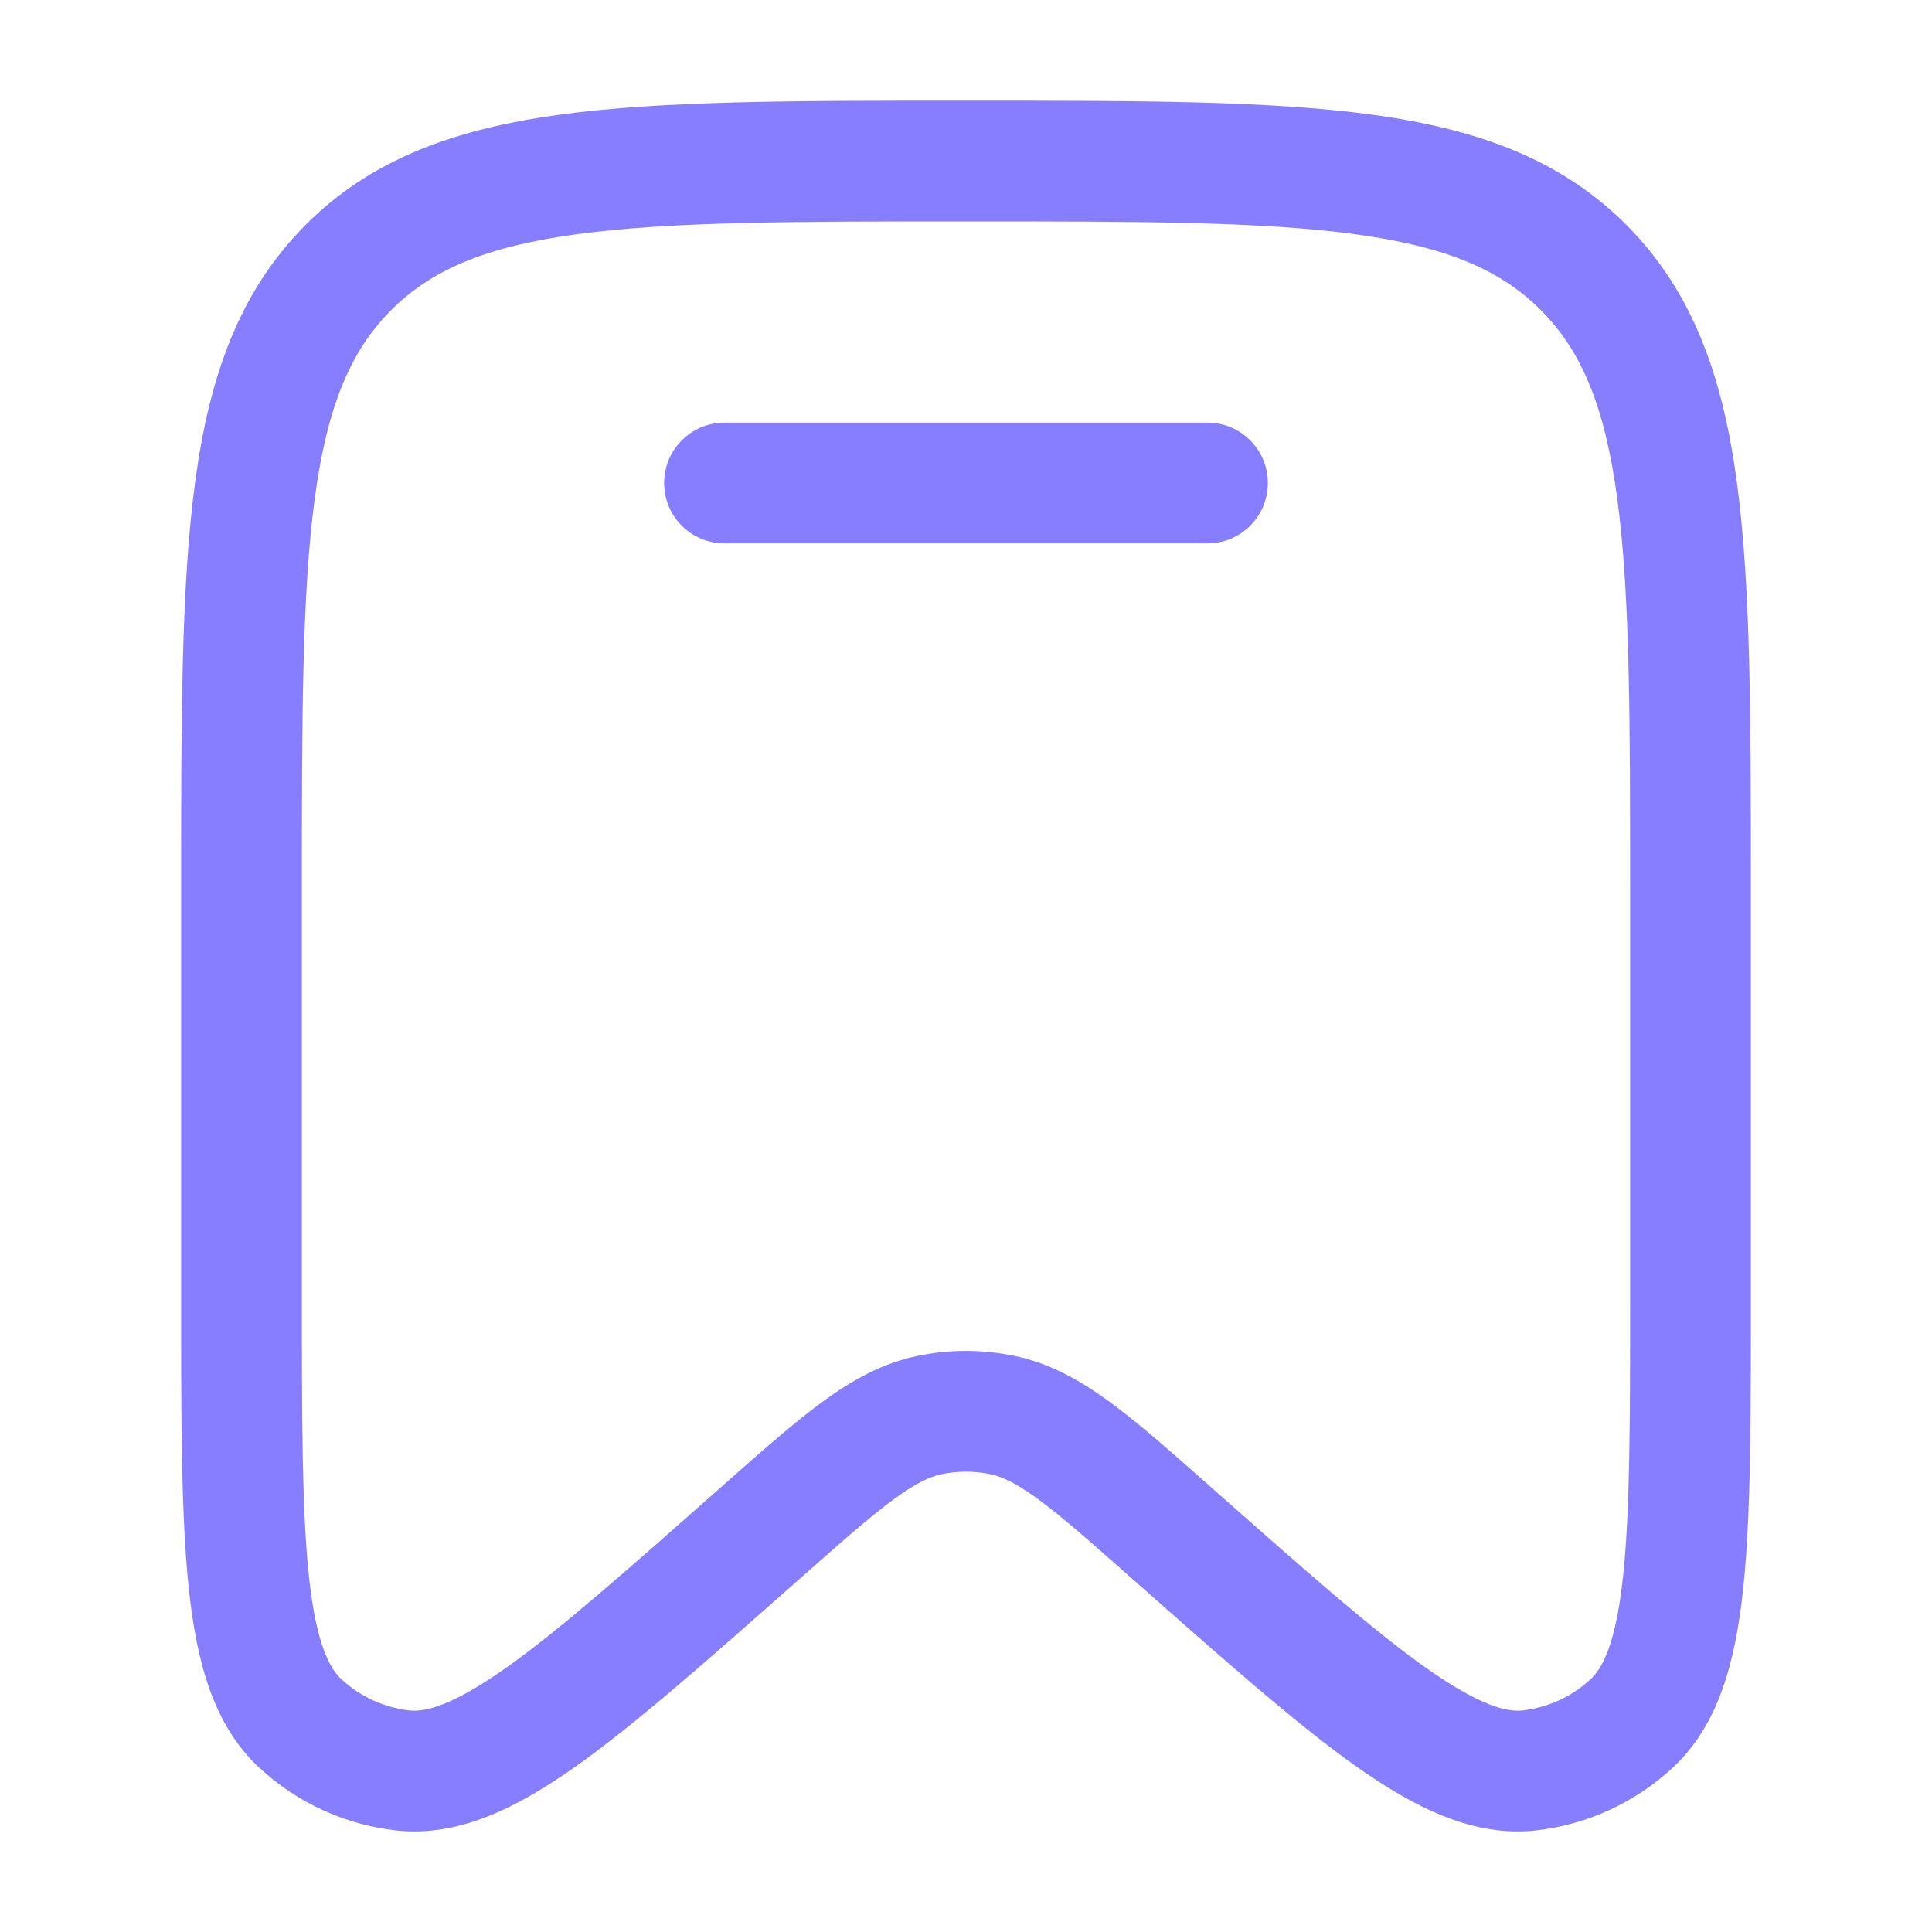
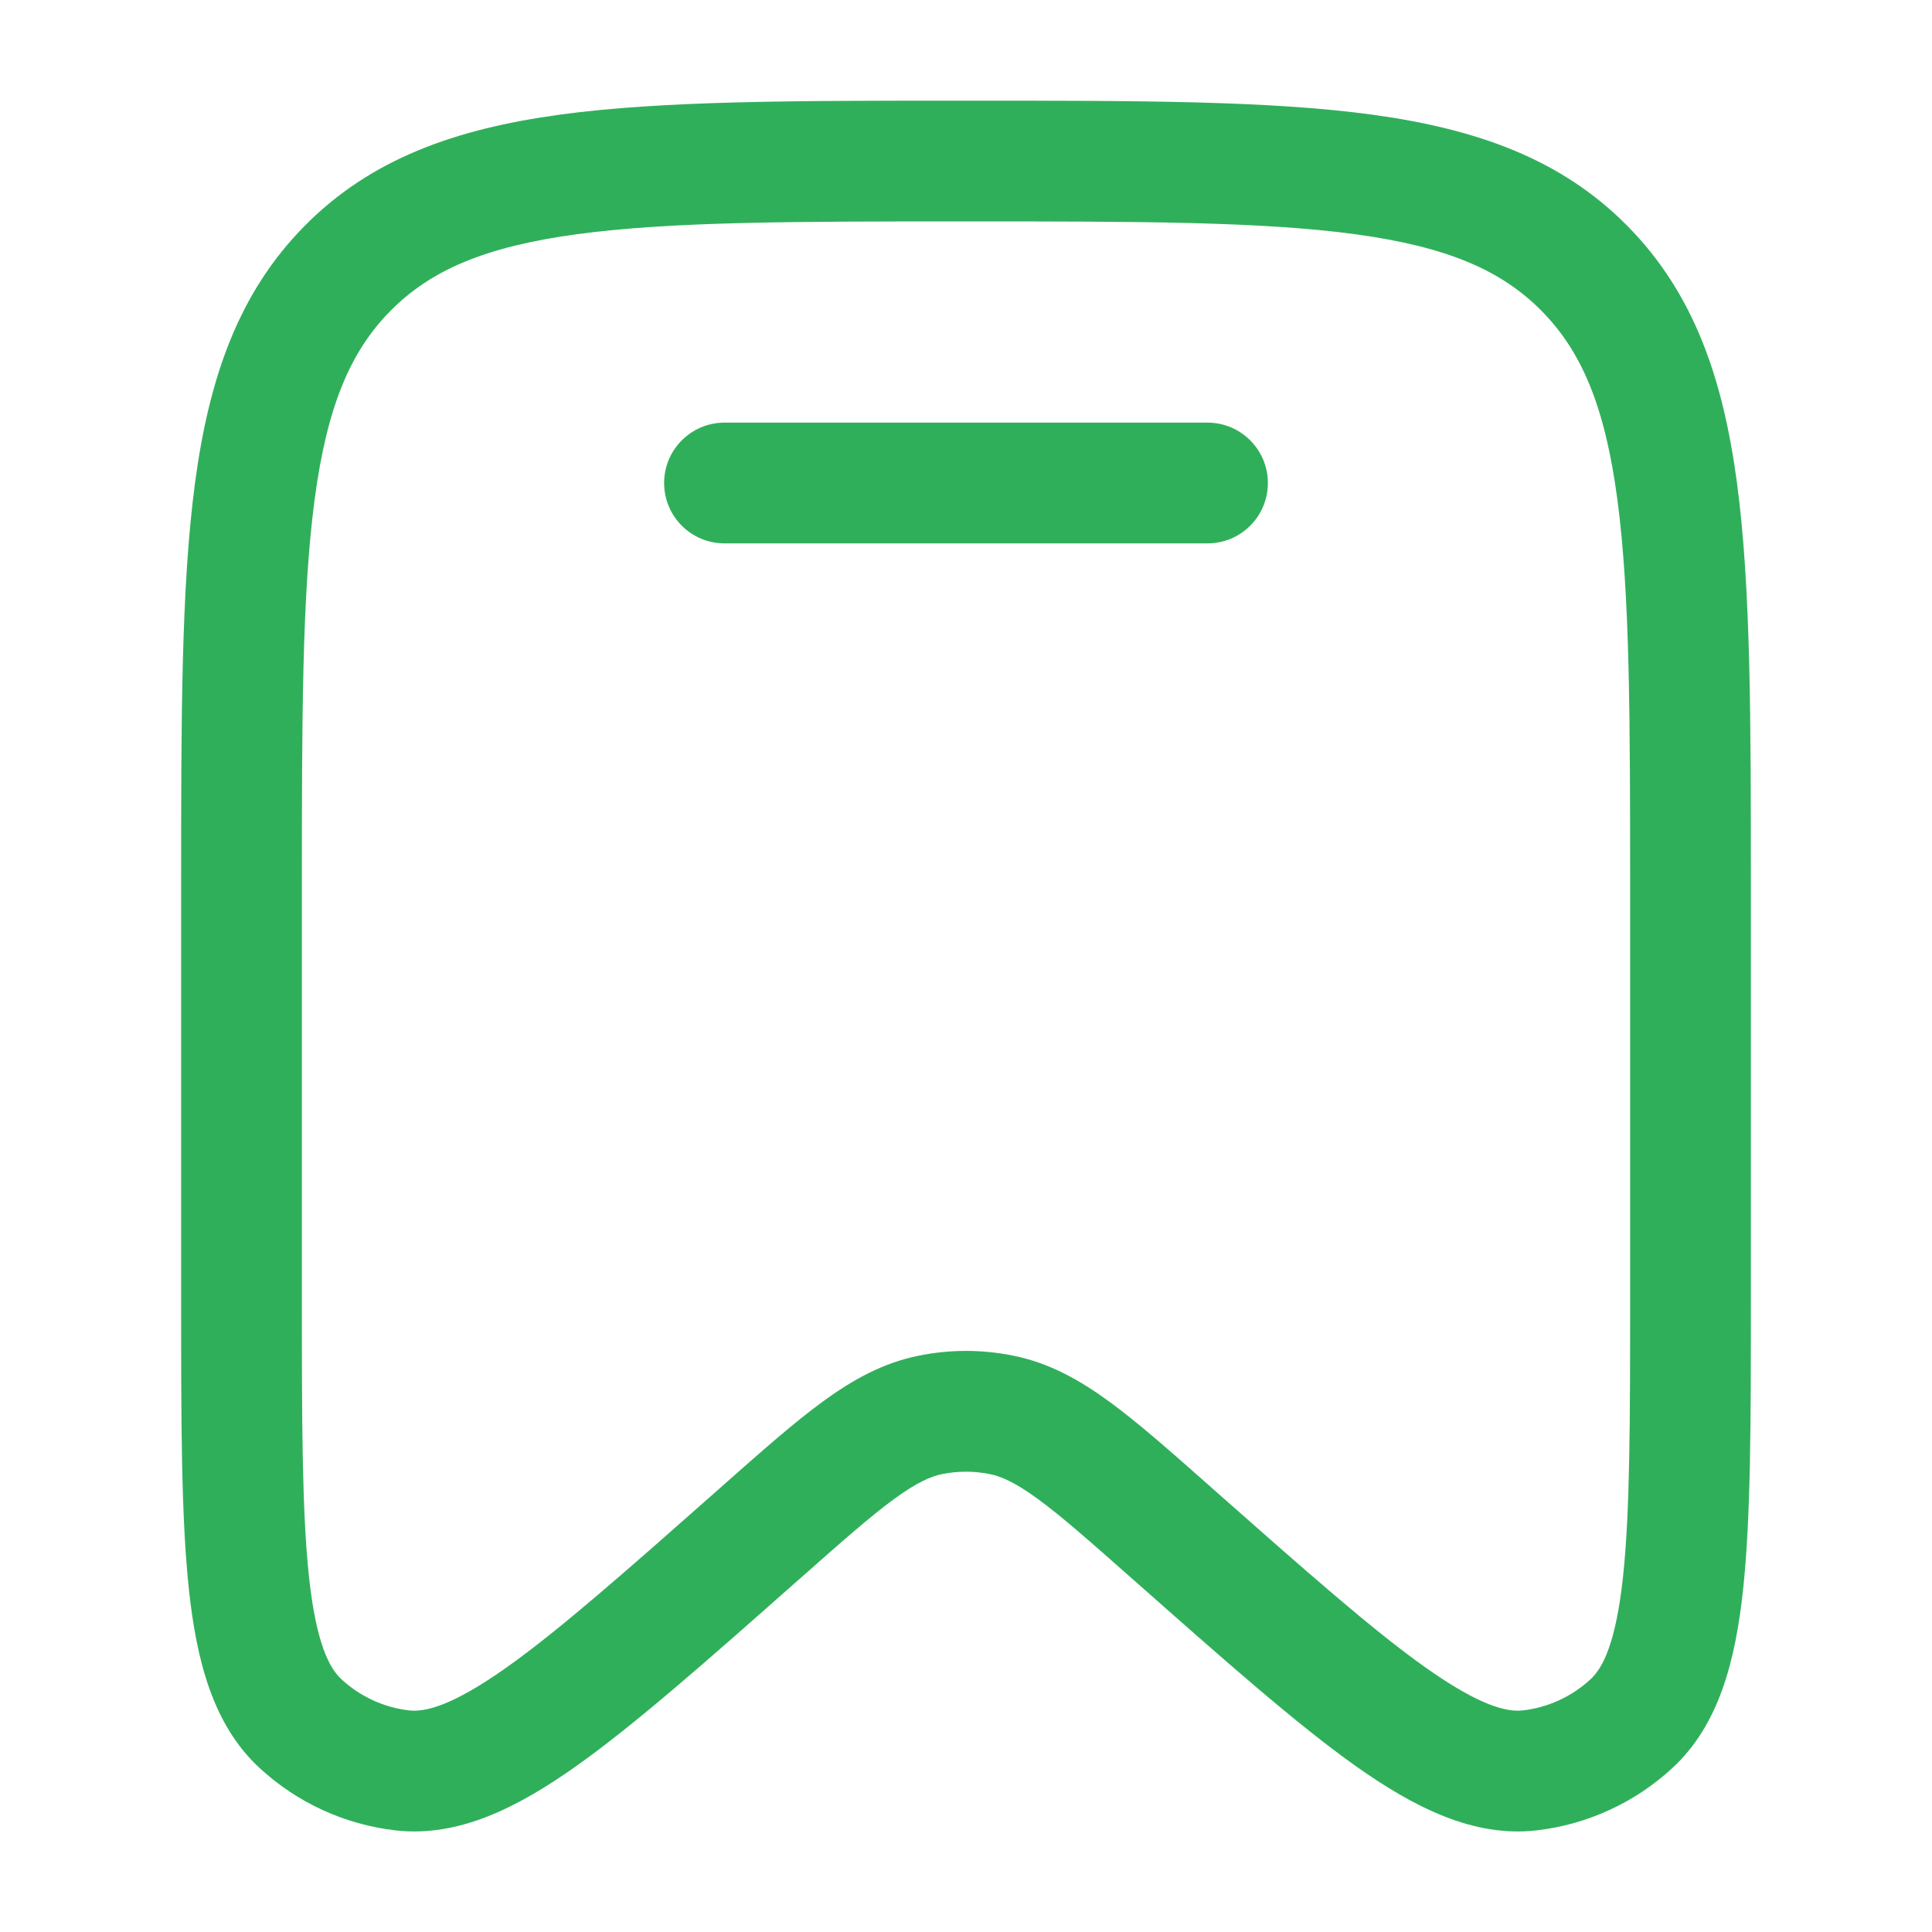
<svg xmlns="http://www.w3.org/2000/svg" width="20" height="20" viewBox="0 0 20 20" fill="none">
-   <path d="M7.5 4.375C7.155 4.375 6.875 4.655 6.875 5C6.875 5.346 7.155 5.625 7.5 5.625H12.5C12.845 5.625 13.125 5.346 13.125 5C13.125 4.655 12.845 4.375 12.5 4.375H7.5Z" fill="#877EFF" />
-   <path fill-rule="evenodd" clip-rule="evenodd" d="M9.952 1.042C8.225 1.042 6.864 1.042 5.801 1.186C4.709 1.335 3.838 1.646 3.154 2.338C2.471 3.029 2.164 3.906 2.018 5.006C1.875 6.08 1.875 7.454 1.875 9.201V13.45C1.875 14.706 1.875 15.7 1.955 16.449C2.034 17.189 2.204 17.857 2.688 18.303C3.077 18.662 3.568 18.887 4.093 18.948C4.749 19.023 5.362 18.709 5.966 18.282C6.576 17.849 7.317 17.194 8.252 16.367L8.283 16.34C8.716 15.957 9.009 15.698 9.254 15.519C9.491 15.346 9.635 15.283 9.757 15.259C9.917 15.227 10.083 15.227 10.243 15.259C10.365 15.283 10.509 15.346 10.746 15.519C10.991 15.698 11.284 15.957 11.717 16.34L11.748 16.367C12.683 17.194 13.424 17.849 14.034 18.282C14.638 18.709 15.251 19.023 15.907 18.948C16.432 18.887 16.923 18.662 17.312 18.303C17.796 17.857 17.966 17.189 18.045 16.449C18.125 15.7 18.125 14.706 18.125 13.45V9.201C18.125 7.454 18.125 6.08 17.982 5.006C17.836 3.906 17.529 3.029 16.846 2.338C16.162 1.646 15.291 1.335 14.199 1.186C13.136 1.042 11.775 1.042 10.048 1.042H9.952ZM4.043 3.217C4.457 2.798 5.019 2.554 5.969 2.425C6.939 2.293 8.214 2.292 10 2.292C11.786 2.292 13.061 2.293 14.031 2.425C14.981 2.554 15.543 2.798 15.957 3.217C16.372 3.636 16.615 4.207 16.743 5.171C16.874 6.153 16.875 7.444 16.875 9.248V13.409C16.875 14.715 16.874 15.642 16.802 16.317C16.728 17.008 16.592 17.267 16.465 17.384C16.27 17.564 16.025 17.676 15.765 17.706C15.598 17.725 15.32 17.66 14.757 17.262C14.208 16.873 13.518 16.263 12.546 15.404L12.524 15.384C12.118 15.025 11.781 14.727 11.484 14.51C11.173 14.283 10.859 14.108 10.49 14.034C10.166 13.968 9.834 13.968 9.51 14.034C9.141 14.108 8.827 14.283 8.516 14.51C8.219 14.727 7.882 15.025 7.476 15.384L7.454 15.404C6.482 16.263 5.792 16.873 5.243 17.262C4.68 17.66 4.402 17.725 4.235 17.706C3.975 17.676 3.73 17.564 3.535 17.384C3.408 17.267 3.272 17.008 3.198 16.317C3.126 15.642 3.125 14.715 3.125 13.409V9.248C3.125 7.444 3.126 6.153 3.257 5.171C3.385 4.207 3.628 3.636 4.043 3.217Z" fill="#877EFF" />
+   <path d="M7.5 4.375C7.155 4.375 6.875 4.655 6.875 5C6.875 5.346 7.155 5.625 7.5 5.625H12.5C12.845 5.625 13.125 5.346 13.125 5C13.125 4.655 12.845 4.375 12.5 4.375H7.5Z" fill="#30AF5B" />
+   <path fill-rule="evenodd" clip-rule="evenodd" d="M9.952 1.042C8.225 1.042 6.864 1.042 5.801 1.186C4.709 1.335 3.838 1.646 3.154 2.338C2.471 3.029 2.164 3.906 2.018 5.006C1.875 6.08 1.875 7.454 1.875 9.201V13.45C1.875 14.706 1.875 15.7 1.955 16.449C2.034 17.189 2.204 17.857 2.688 18.303C3.077 18.662 3.568 18.887 4.093 18.948C4.749 19.023 5.362 18.709 5.966 18.282C6.576 17.849 7.317 17.194 8.252 16.367L8.283 16.34C8.716 15.957 9.009 15.698 9.254 15.519C9.491 15.346 9.635 15.283 9.757 15.259C9.917 15.227 10.083 15.227 10.243 15.259C10.365 15.283 10.509 15.346 10.746 15.519C10.991 15.698 11.284 15.957 11.717 16.34L11.748 16.367C12.683 17.194 13.424 17.849 14.034 18.282C14.638 18.709 15.251 19.023 15.907 18.948C16.432 18.887 16.923 18.662 17.312 18.303C17.796 17.857 17.966 17.189 18.045 16.449C18.125 15.7 18.125 14.706 18.125 13.45V9.201C18.125 7.454 18.125 6.08 17.982 5.006C17.836 3.906 17.529 3.029 16.846 2.338C16.162 1.646 15.291 1.335 14.199 1.186C13.136 1.042 11.775 1.042 10.048 1.042H9.952ZM4.043 3.217C4.457 2.798 5.019 2.554 5.969 2.425C6.939 2.293 8.214 2.292 10 2.292C11.786 2.292 13.061 2.293 14.031 2.425C14.981 2.554 15.543 2.798 15.957 3.217C16.372 3.636 16.615 4.207 16.743 5.171C16.874 6.153 16.875 7.444 16.875 9.248V13.409C16.875 14.715 16.874 15.642 16.802 16.317C16.728 17.008 16.592 17.267 16.465 17.384C16.27 17.564 16.025 17.676 15.765 17.706C15.598 17.725 15.32 17.66 14.757 17.262C14.208 16.873 13.518 16.263 12.546 15.404L12.524 15.384C12.118 15.025 11.781 14.727 11.484 14.51C11.173 14.283 10.859 14.108 10.49 14.034C10.166 13.968 9.834 13.968 9.51 14.034C9.141 14.108 8.827 14.283 8.516 14.51C8.219 14.727 7.882 15.025 7.476 15.384L7.454 15.404C6.482 16.263 5.792 16.873 5.243 17.262C4.68 17.66 4.402 17.725 4.235 17.706C3.975 17.676 3.73 17.564 3.535 17.384C3.408 17.267 3.272 17.008 3.198 16.317C3.126 15.642 3.125 14.715 3.125 13.409V9.248C3.125 7.444 3.126 6.153 3.257 5.171C3.385 4.207 3.628 3.636 4.043 3.217Z" fill="#30AF5B" />
</svg>
